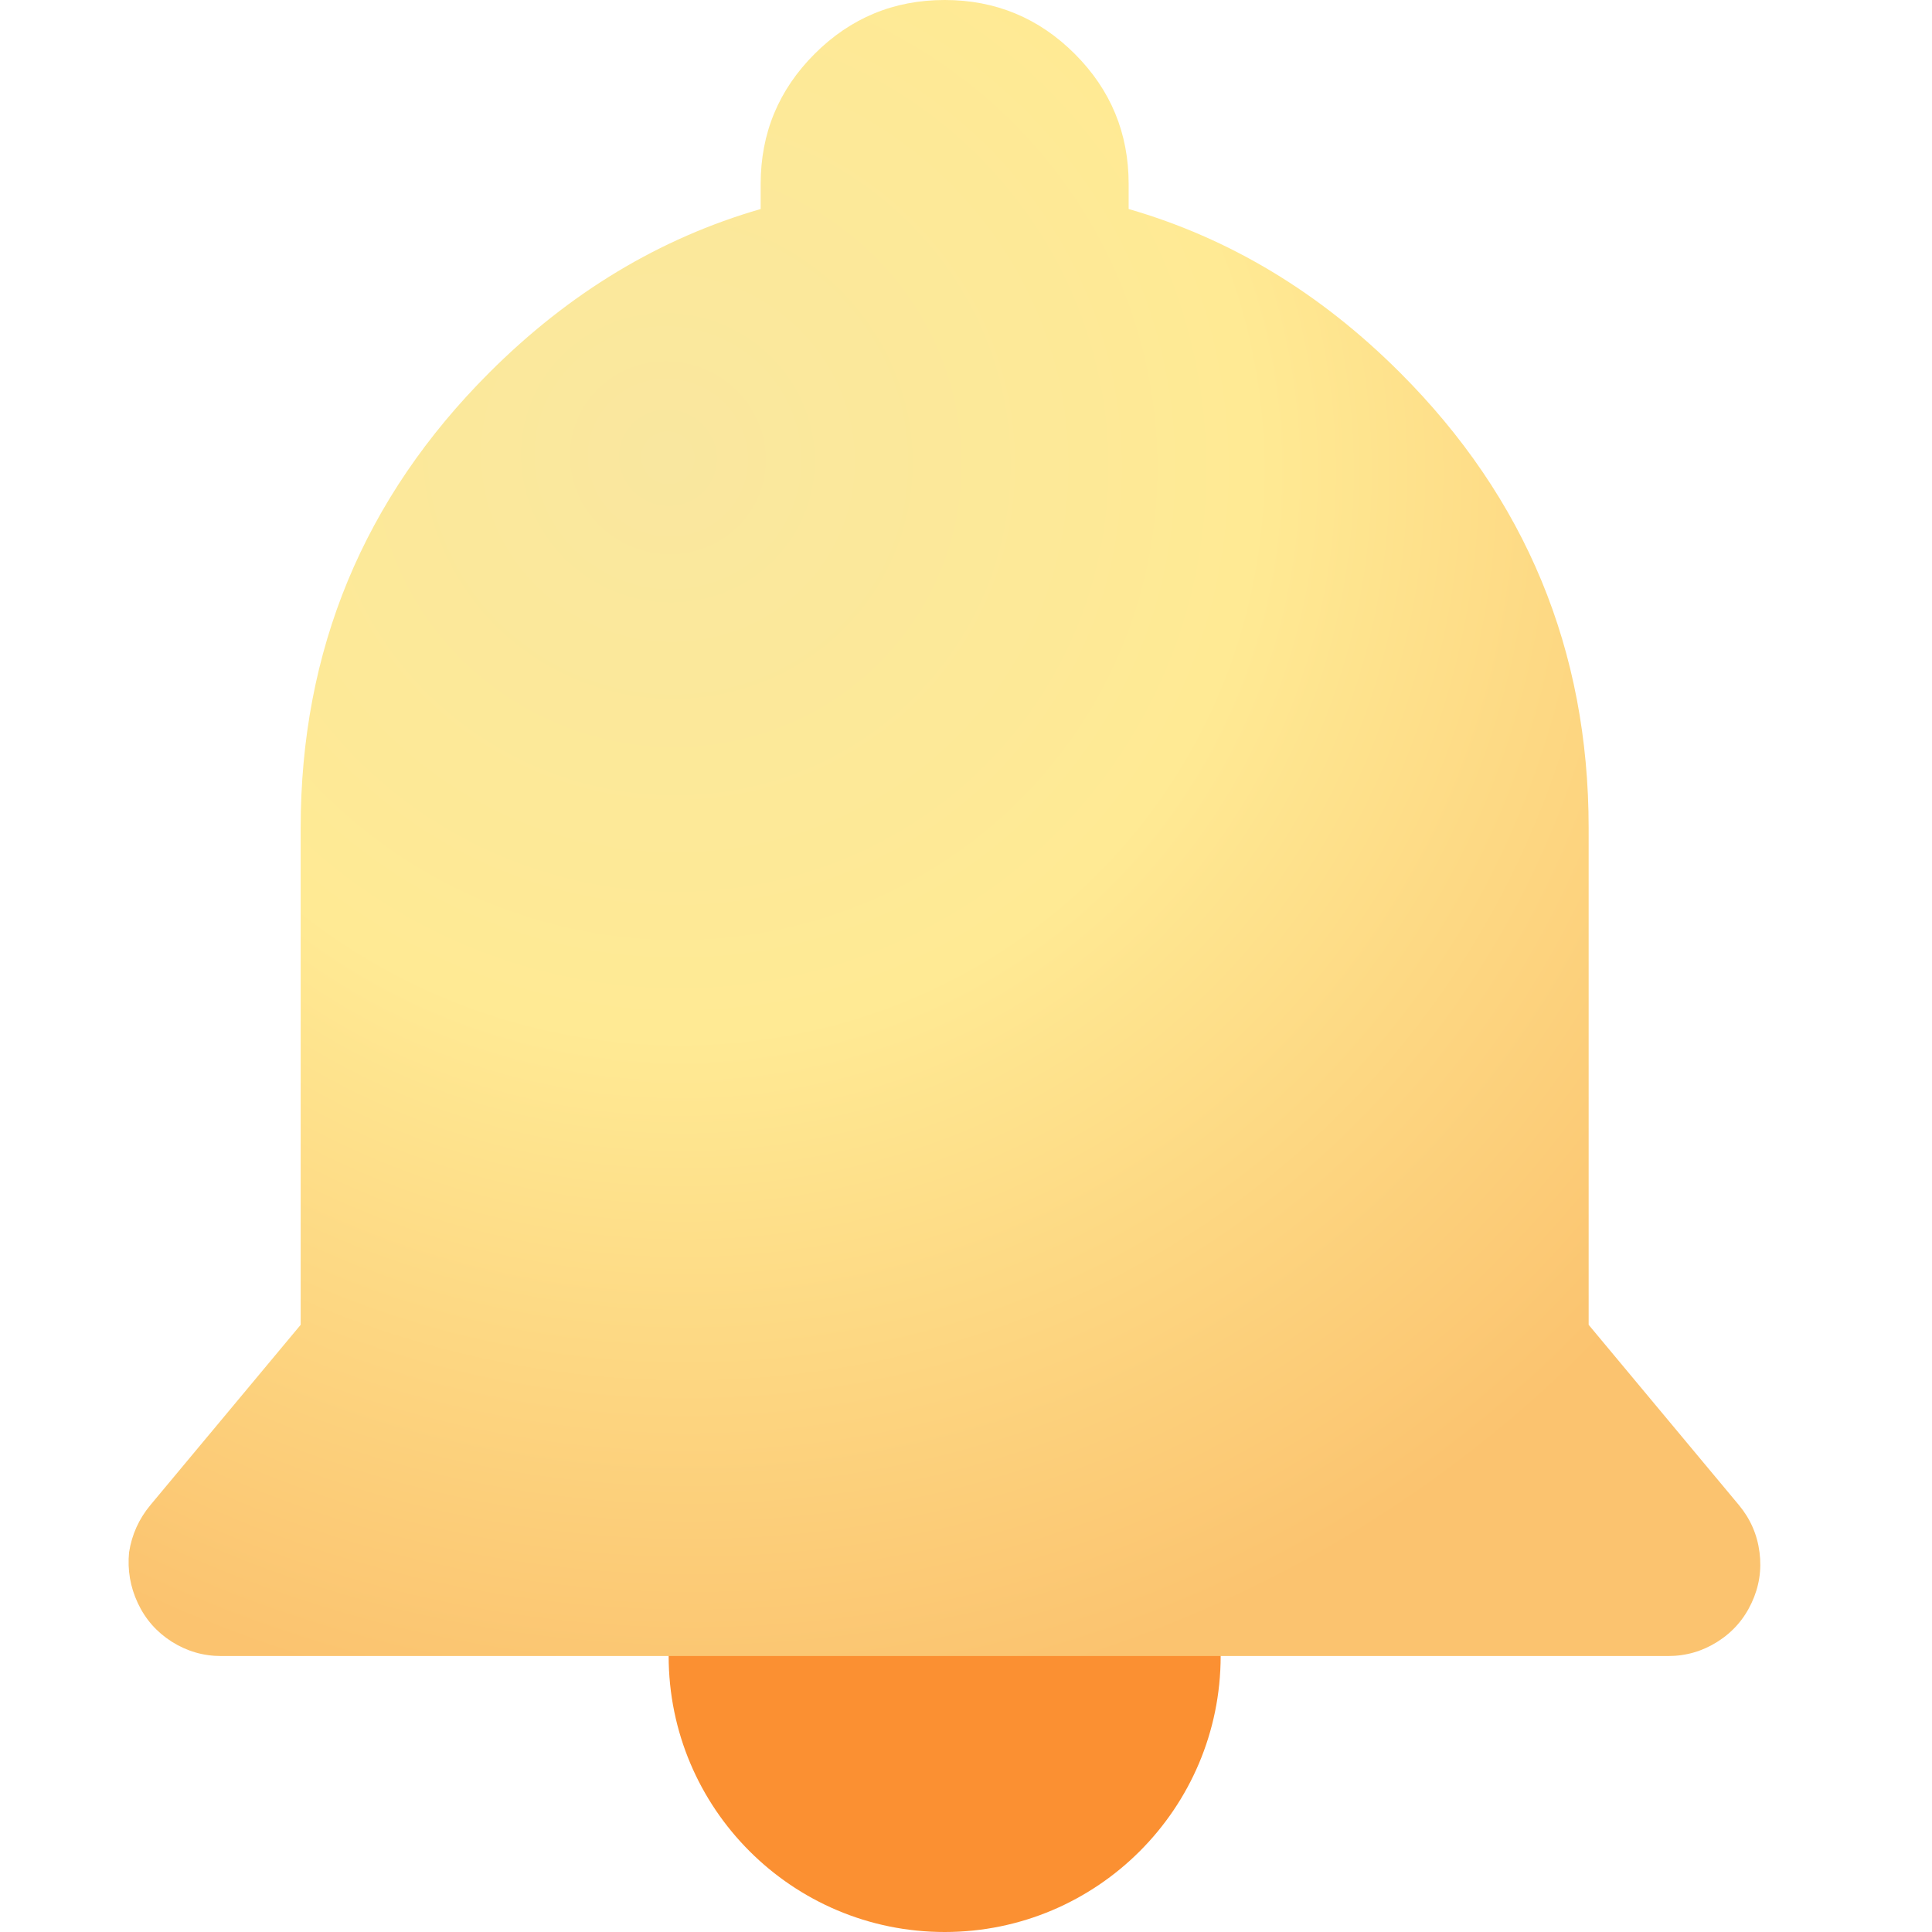
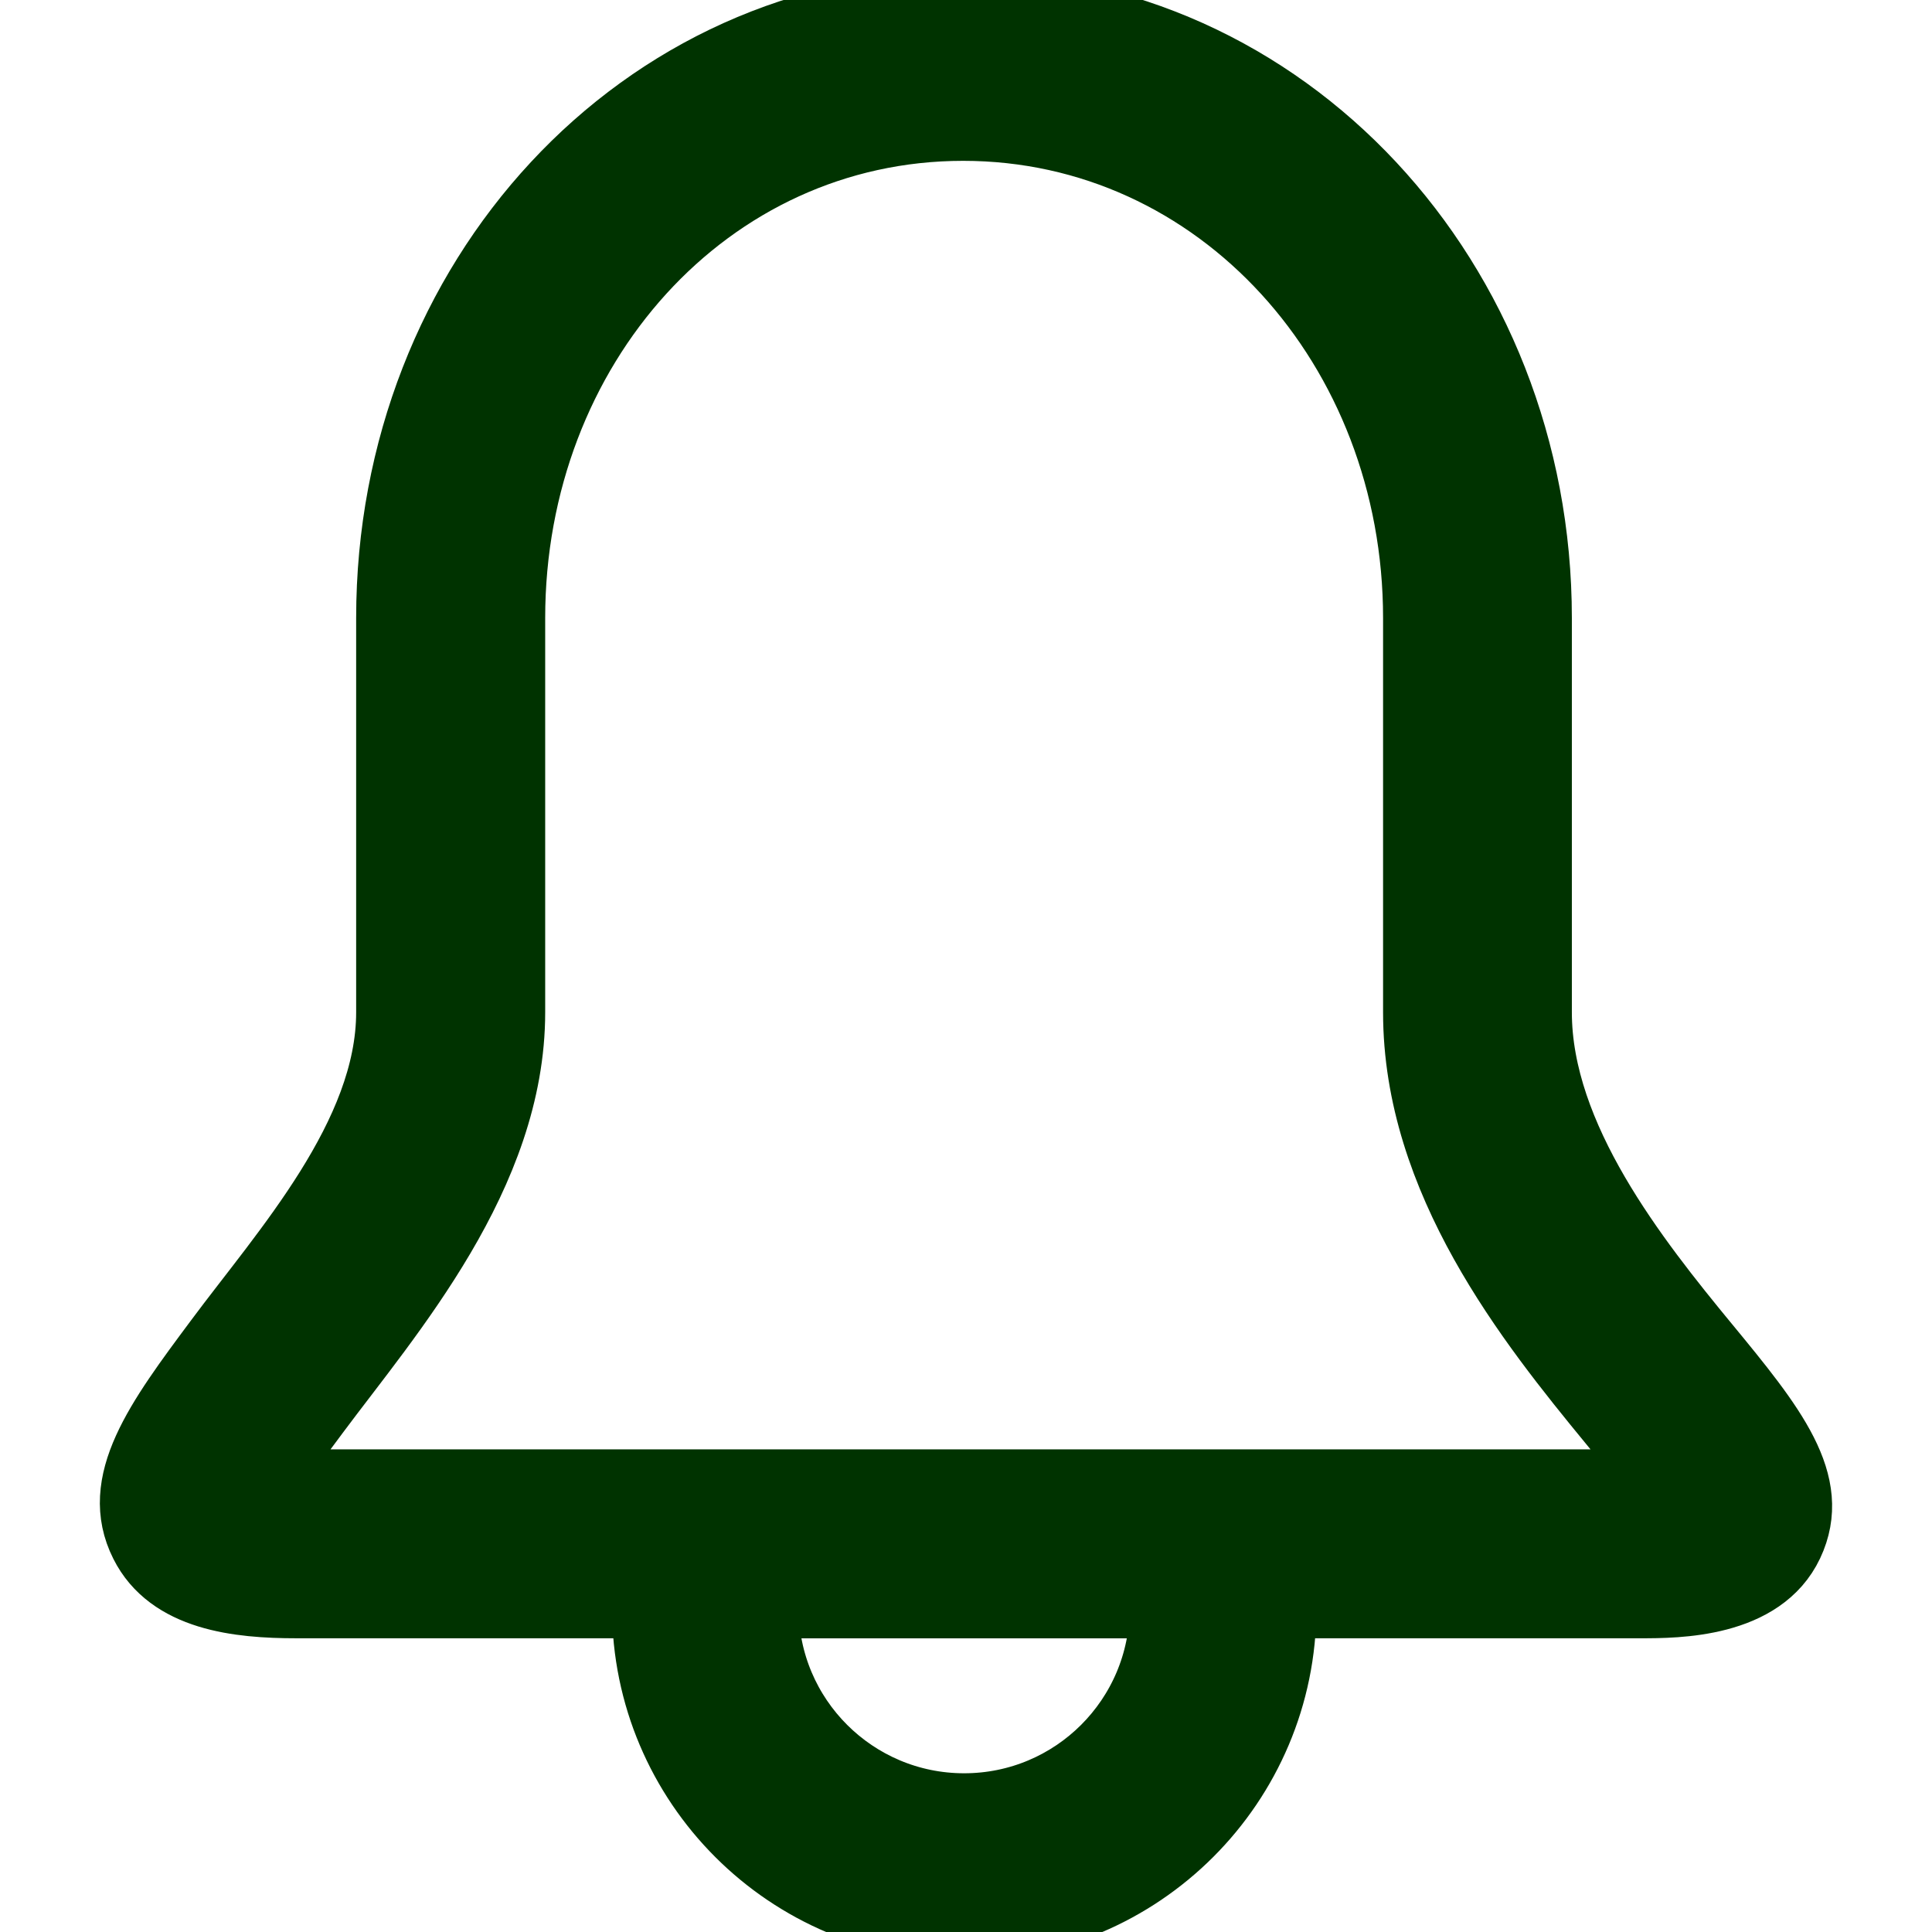
- <svg xmlns="http://www.w3.org/2000/svg" width="800px" height="800px" viewBox="-2 0 32 32" fill="none">
+ <svg xmlns="http://www.w3.org/2000/svg" fill="#003300" width="800px" height="800px" viewBox="0 0 32 32" version="1.1" stroke="#003300">
  <g id="SVGRepo_bgCarrier" stroke-width="0" />
  <g id="SVGRepo_tracerCarrier" stroke-linecap="round" stroke-linejoin="round" />
  <g id="SVGRepo_iconCarrier">
-     <path d="M13.647 32C16.171 32 18.218 29.953 18.218 27.428C18.218 24.904 16.171 22.857 13.647 22.857C11.122 22.857 9.075 24.904 9.075 27.428C9.075 29.953 11.122 32 13.647 32Z" fill="#fb9032" />
-     <path fill-rule="evenodd" clip-rule="evenodd" d="M21.189 6.172C19.865 4.848 18.367 3.945 16.694 3.462V3.048C16.694 2.206 16.397 1.488 15.802 0.893C15.207 0.298 14.488 0 13.647 0C12.805 0 12.087 0.298 11.492 0.893C10.897 1.488 10.599 2.206 10.599 3.048V3.462C8.927 3.945 7.428 4.848 6.104 6.172C4.021 8.255 2.98 10.769 2.98 13.714V21.943L0.491 24.929C0.302 25.156 0.184 25.416 0.138 25.71C0.109 26.003 0.157 26.283 0.282 26.551C0.407 26.819 0.595 27.032 0.844 27.191C1.094 27.349 1.366 27.429 1.662 27.429H25.631C25.927 27.429 26.2 27.349 26.449 27.191C26.699 27.032 26.886 26.819 27.011 26.551C27.137 26.283 27.181 26.003 27.143 25.71C27.105 25.416 26.991 25.156 26.802 24.929L24.313 21.943V13.714C24.313 10.769 23.272 8.255 21.189 6.172Z" fill="url(#paint0_radial_103_1590)" />
-     <defs>
-       <radialGradient id="paint0_radial_103_1590" cx="0" cy="0" r="1" gradientUnits="userSpaceOnUse" gradientTransform="translate(9.12995 7.54174) rotate(53.71) scale(21.2682 20.9501)">
-         <stop stop-color="#f9e79f" />
-         <stop offset="0.457" stop-color="#ffea94" />
-         <stop offset="1" stop-color="#fbc36f" />
-       </radialGradient>
-     </defs>
+     <path d="M28.3 22.247c-1.167-1.419-2.765-3.429-2.765-5.48v-6.53c0-5.625-4.207-10.202-9.584-10.202-5.378 0-9.552 4.577-9.552 10.202v6.53c0 2.016-1.734 3.921-2.833 5.4-0.989 1.328-1.77 2.378-1.242 3.427 0.463 0.923 1.624 1.041 2.583 1.041h5.73c0.002 2.944 2.389 5.331 5.333 5.331s5.333-2.386 5.334-5.331h5.864c0.61 0 2.036 0 2.527-1.038 0.495-1.050-0.297-2.016-1.395-3.351zM15.969 29.871c-1.788 0-3.239-1.448-3.241-3.235h6.482c-0.003 1.787-1.452 3.235-3.241 3.235zM27.168 24.506h-22.262c-0.153 0-0.281-0.005-0.386-0.012 0.206-0.319 0.508-0.727 0.755-1.058 1.218-1.637 3.255-3.949 3.255-6.669v-6.53c0-4.452 3.22-8.073 7.423-8.073s7.455 3.622 7.455 8.073v6.53c0 2.813 1.878 5.164 3.249 6.832 0.231 0.281 0.507 0.617 0.722 0.905-0.064 0.002-0.134 0.003-0.209 0.003z" />
  </g>
</svg>
